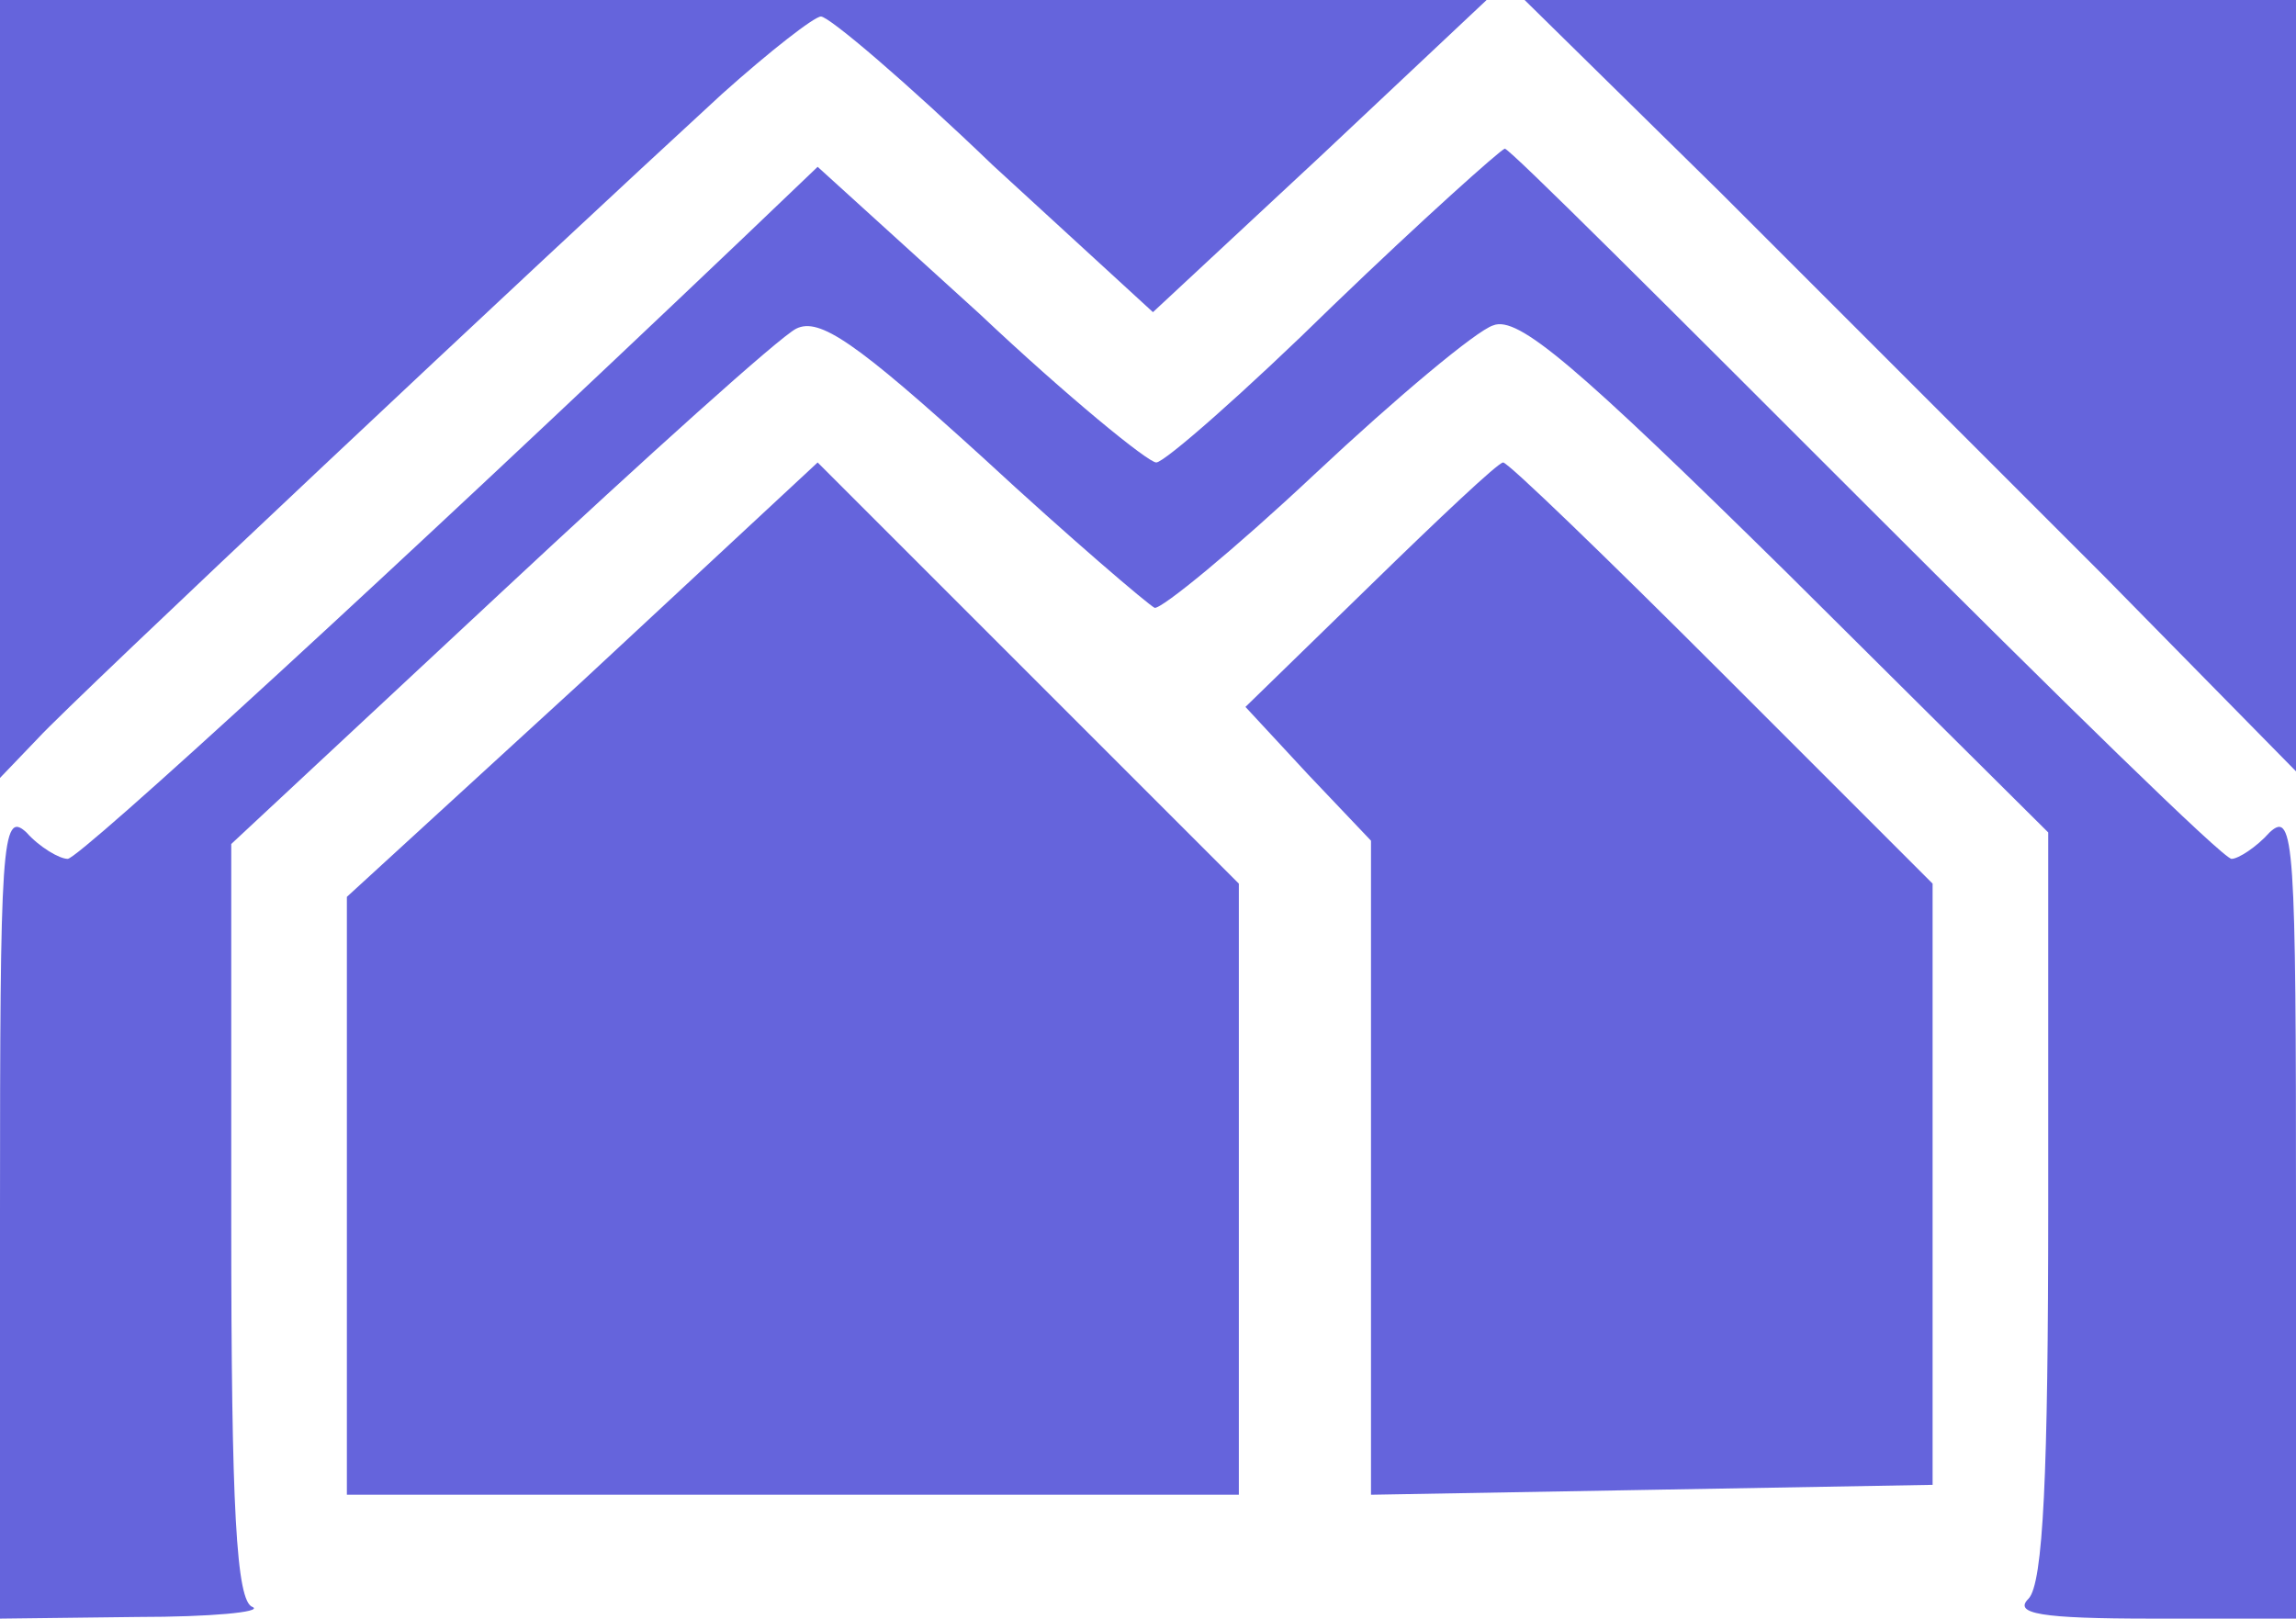
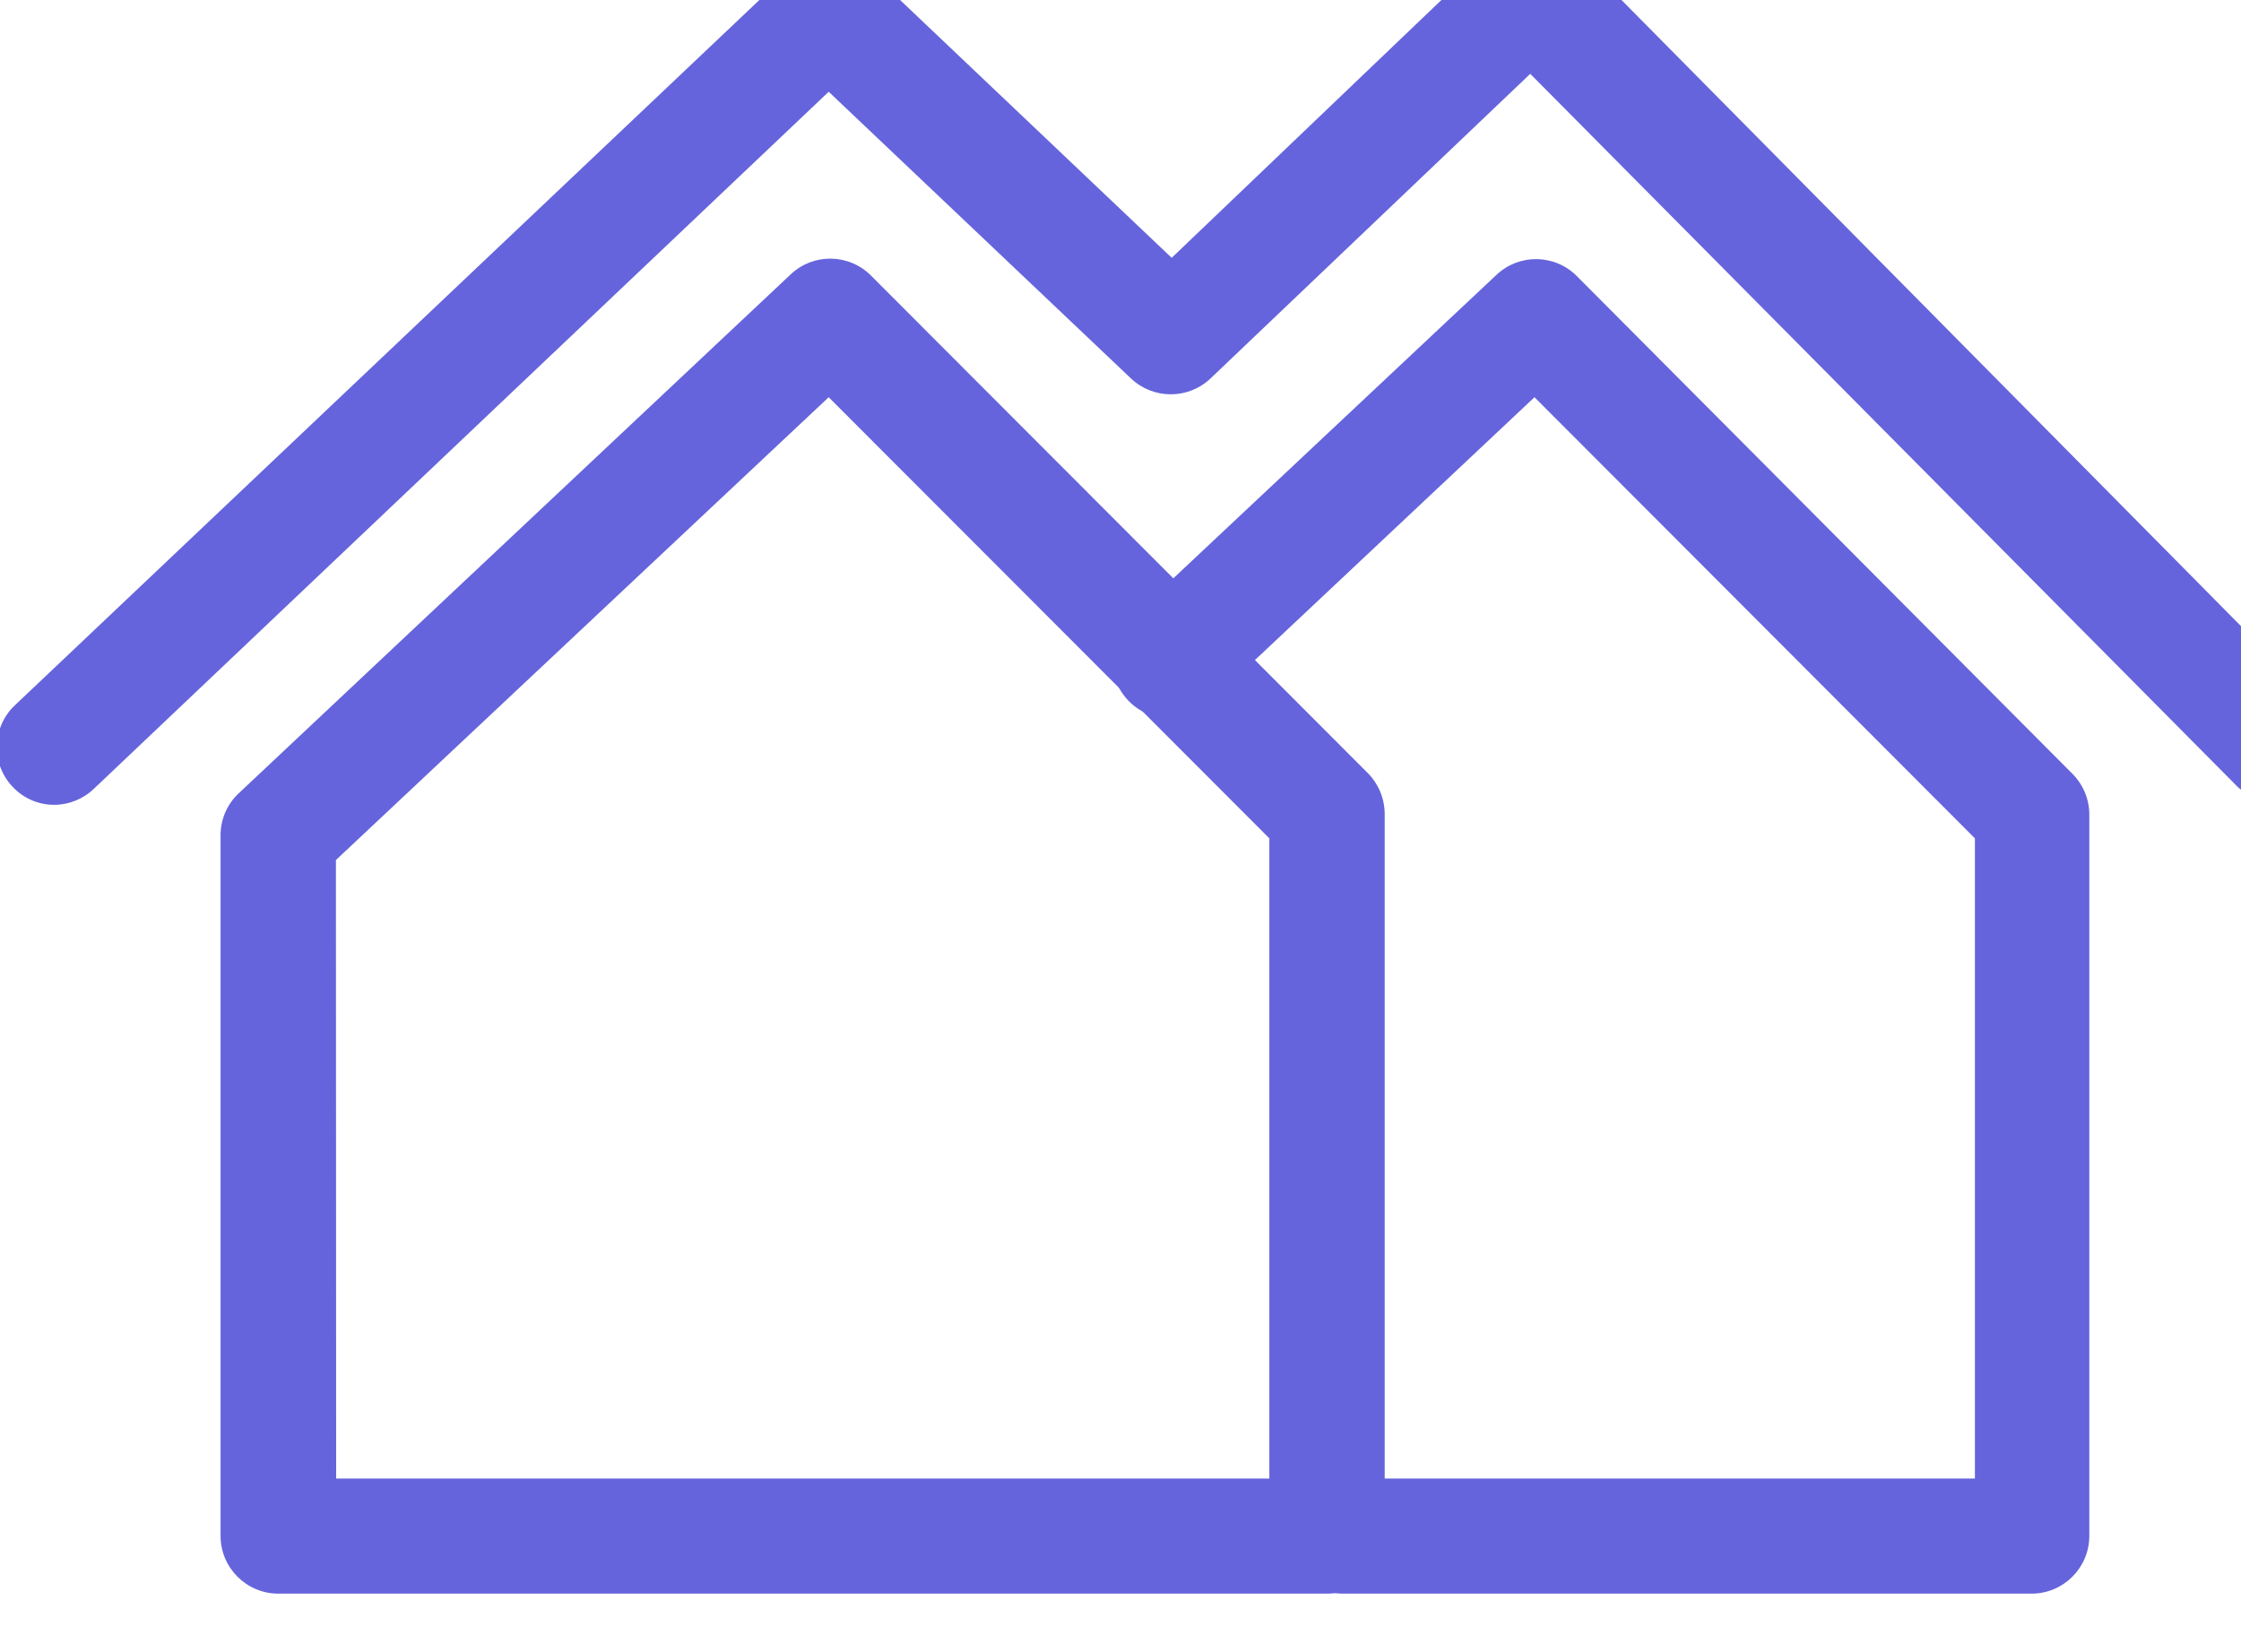
- <svg xmlns="http://www.w3.org/2000/svg" viewBox="0 0 139 98" role="img" aria-labelledby="title">
-   <g transform="translate(0 98) scale(.1 -.1)" fill="#6564dc">
-     <path d="M0 744V509l23 24c21 23 303 288 414 390 29 26 56 47 60 47 5 0 52-40 104-90l97-89 101 94 101 95H0V744Z" />
-     <path d="m1041 864 233-233 116-118v467H923l118-116Z" />
-     <path d="M807 795c-53-52-102-95-107-95s-54 40-107 90l-98 89-45-43C240 636 48 460 41 460c-5 0-17 7-25 16-15 14-16-7-16-230V0l83 1c45 0 76 3 70 6-10 3-13 60-13 233v229l162 151c90 84 170 156 180 161 14 7 36-8 113-78 53-49 100-89 104-91 4-1 48 35 97 81s98 87 108 90c15 6 50-24 178-150l158-157V250c0-162-3-229-12-238-9-9 7-12 75-12h87v246c0 223-1 244-16 230-8-9-19-16-23-16-5 0-104 97-222 215S914 890 911 890c-3-1-50-43-104-95Z" />
-     <path d="M353 568 210 437V75h540v370L623 572 495 700 353 568Z" />
-     <path d="m830 626-76-74 38-41 38-40V75l170 3 170 3v364l-128 128c-70 70-129 127-132 127-3 0-39-34-80-74Z" />
+ <svg xmlns="http://www.w3.org/2000/svg" viewBox="132 35 95 70" role="img" aria-labelledby="title">
+   <g transform="translate(-110.87 -62.88)" fill="#6564dc" fill-rule="evenodd">
+     <path d="M257.12,160.56h39.56V133.42L278,114.72l-20.89,19.62Zm42,4.88H254.67a2.45,2.45,0,0,1-2.45-2.44V133.28a2.43,2.43,0,0,1,.77-1.77l23.4-22a2.44,2.44,0,0,1,3.41.06l21.06,21.09a2.48,2.48,0,0,1,.71,1.73V163A2.45,2.45,0,0,1,299.12,165.44Z" />
+     <path d="M329,165.44H299.8a2.44,2.44,0,0,1,0-4.88h26.79V133.42l-18.67-18.7-13.7,12.88a2.45,2.45,0,1,1-3.35-3.57l15.44-14.5a2.44,2.44,0,0,1,3.41.06l21,21.09a2.45,2.45,0,0,1,.72,1.73V163A2.45,2.45,0,0,1,329,165.44Z" />
+     <path d="M245.18,132a2.41,2.41,0,0,1-1.77-.76,2.44,2.44,0,0,1,.08-3.45l32.87-31.14a2.46,2.46,0,0,1,3.37,0l12.81,12.16,13.6-13a2.44,2.44,0,0,1,3.42,0l31.66,32a2.45,2.45,0,0,1-3.48,3.44l-30-30.24-13.55,12.91a2.45,2.45,0,0,1-3.38,0L278,101.77,246.87,131.3A2.45,2.45,0,0,1,245.18,132Z" />
  </g>
</svg>
